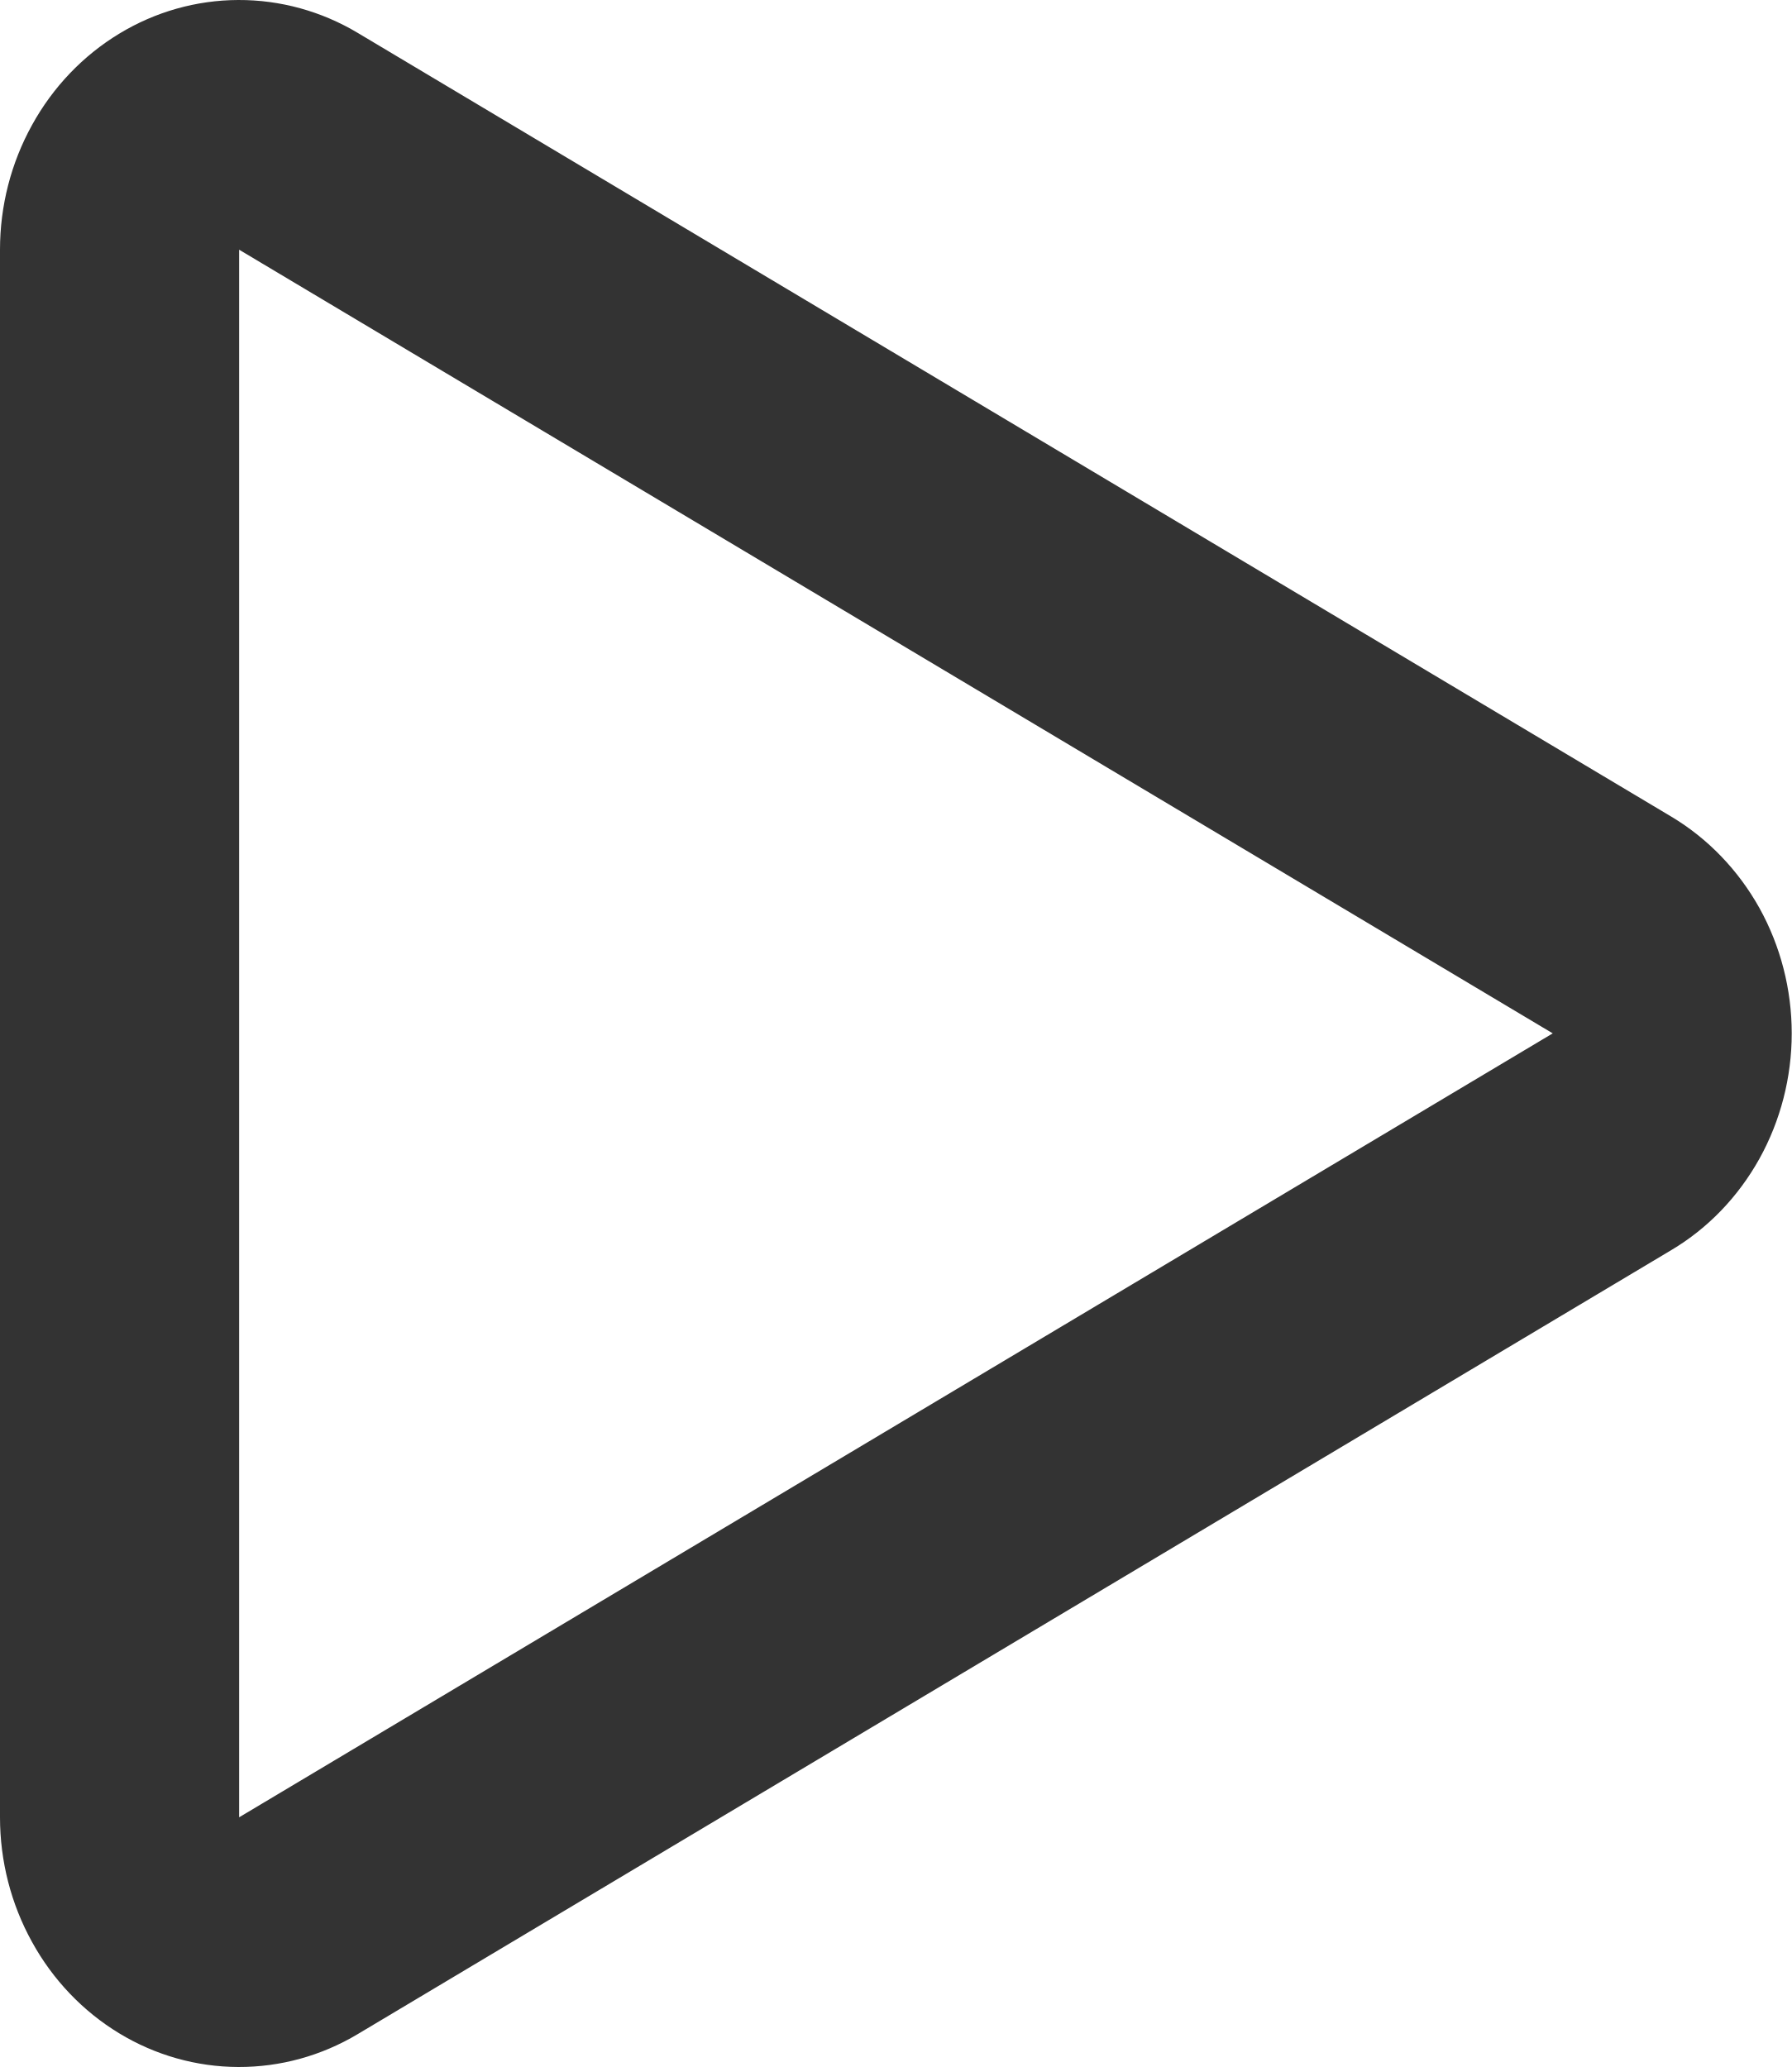
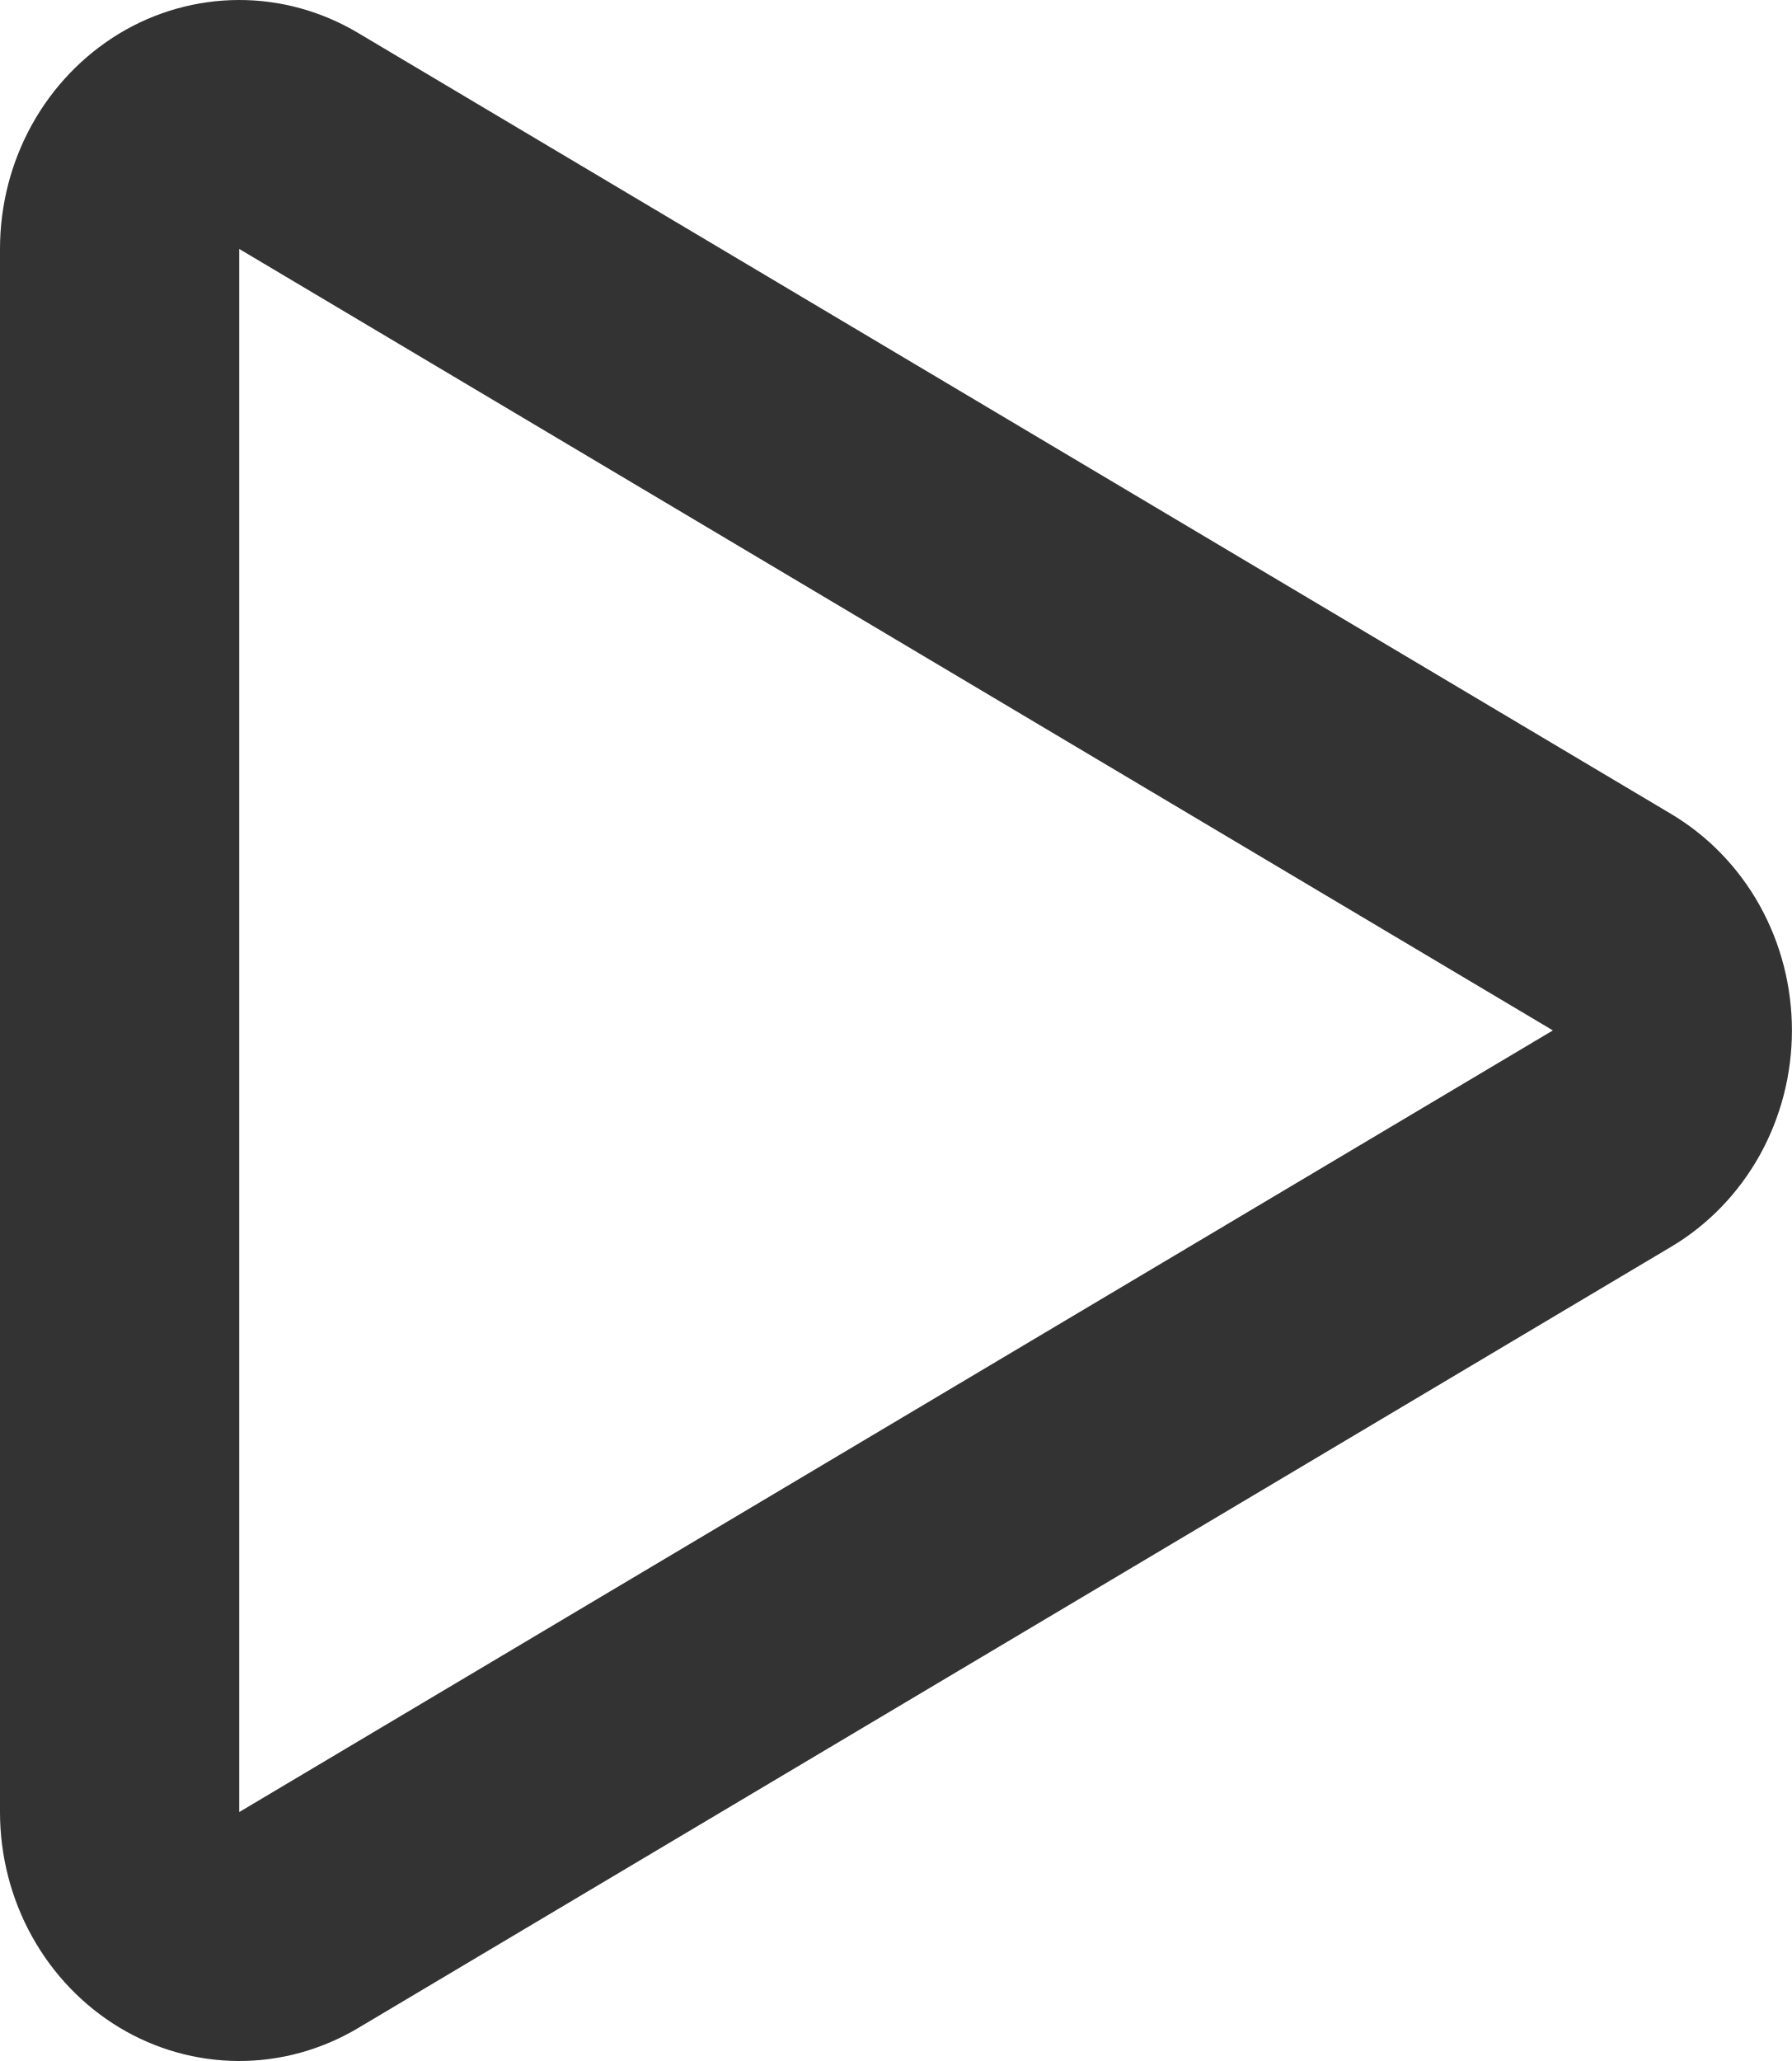
- <svg xmlns="http://www.w3.org/2000/svg" width="13" height="15" viewBox="0 0 13 15" fill="none">
-   <path d="M0 1.812C9.80003e-05 1.494 0.08 1.183 0.232 0.908C0.383 0.633 0.602 0.404 0.864 0.245C1.127 0.085 1.426 0.001 1.729 1.03485e-05C2.033 -0.001 2.332 0.081 2.596 0.239L12.126 5.926C12.392 6.085 12.612 6.314 12.766 6.59C12.919 6.866 13 7.18 13 7.499C13 7.818 12.919 8.132 12.766 8.408C12.612 8.685 12.392 8.914 12.126 9.072L2.596 14.761C2.332 14.919 2.033 15.001 1.729 15C1.426 14.999 1.127 14.915 0.864 14.755C0.602 14.596 0.383 14.367 0.232 14.092C0.08 13.817 9.80003e-05 13.506 0 13.188V1.812ZM11.266 7.499L1.735 1.812V13.188L11.266 7.499Z" fill="#333333" />
+ <svg xmlns="http://www.w3.org/2000/svg" width="20" height="23" viewBox="0 0 20 23" fill="none">
+   <path d="M0 2.778C0 2.291 0.123 1.813 0.356 1.392C0.59 0.97 0.926 0.62 1.33 0.375C1.734 0.131 2.193 0.002 2.661 1.58677e-05C3.128 -0.002 3.588 0.125 3.994 0.366L18.656 9.086C19.064 9.33 19.404 9.681 19.64 10.104C19.876 10.528 20 11.009 20 11.499C20 11.988 19.876 12.469 19.64 12.893C19.404 13.316 19.064 13.668 18.656 13.911L3.994 22.634C3.588 22.875 3.128 23.002 2.661 23C2.193 22.998 1.734 22.869 1.33 22.625C0.926 22.381 0.59 22.03 0.356 21.608C0.123 21.187 0 20.709 0 20.222V2.778ZM17.332 11.499L2.67 2.778V20.222L17.332 11.499Z" fill="#333333" />
</svg>
